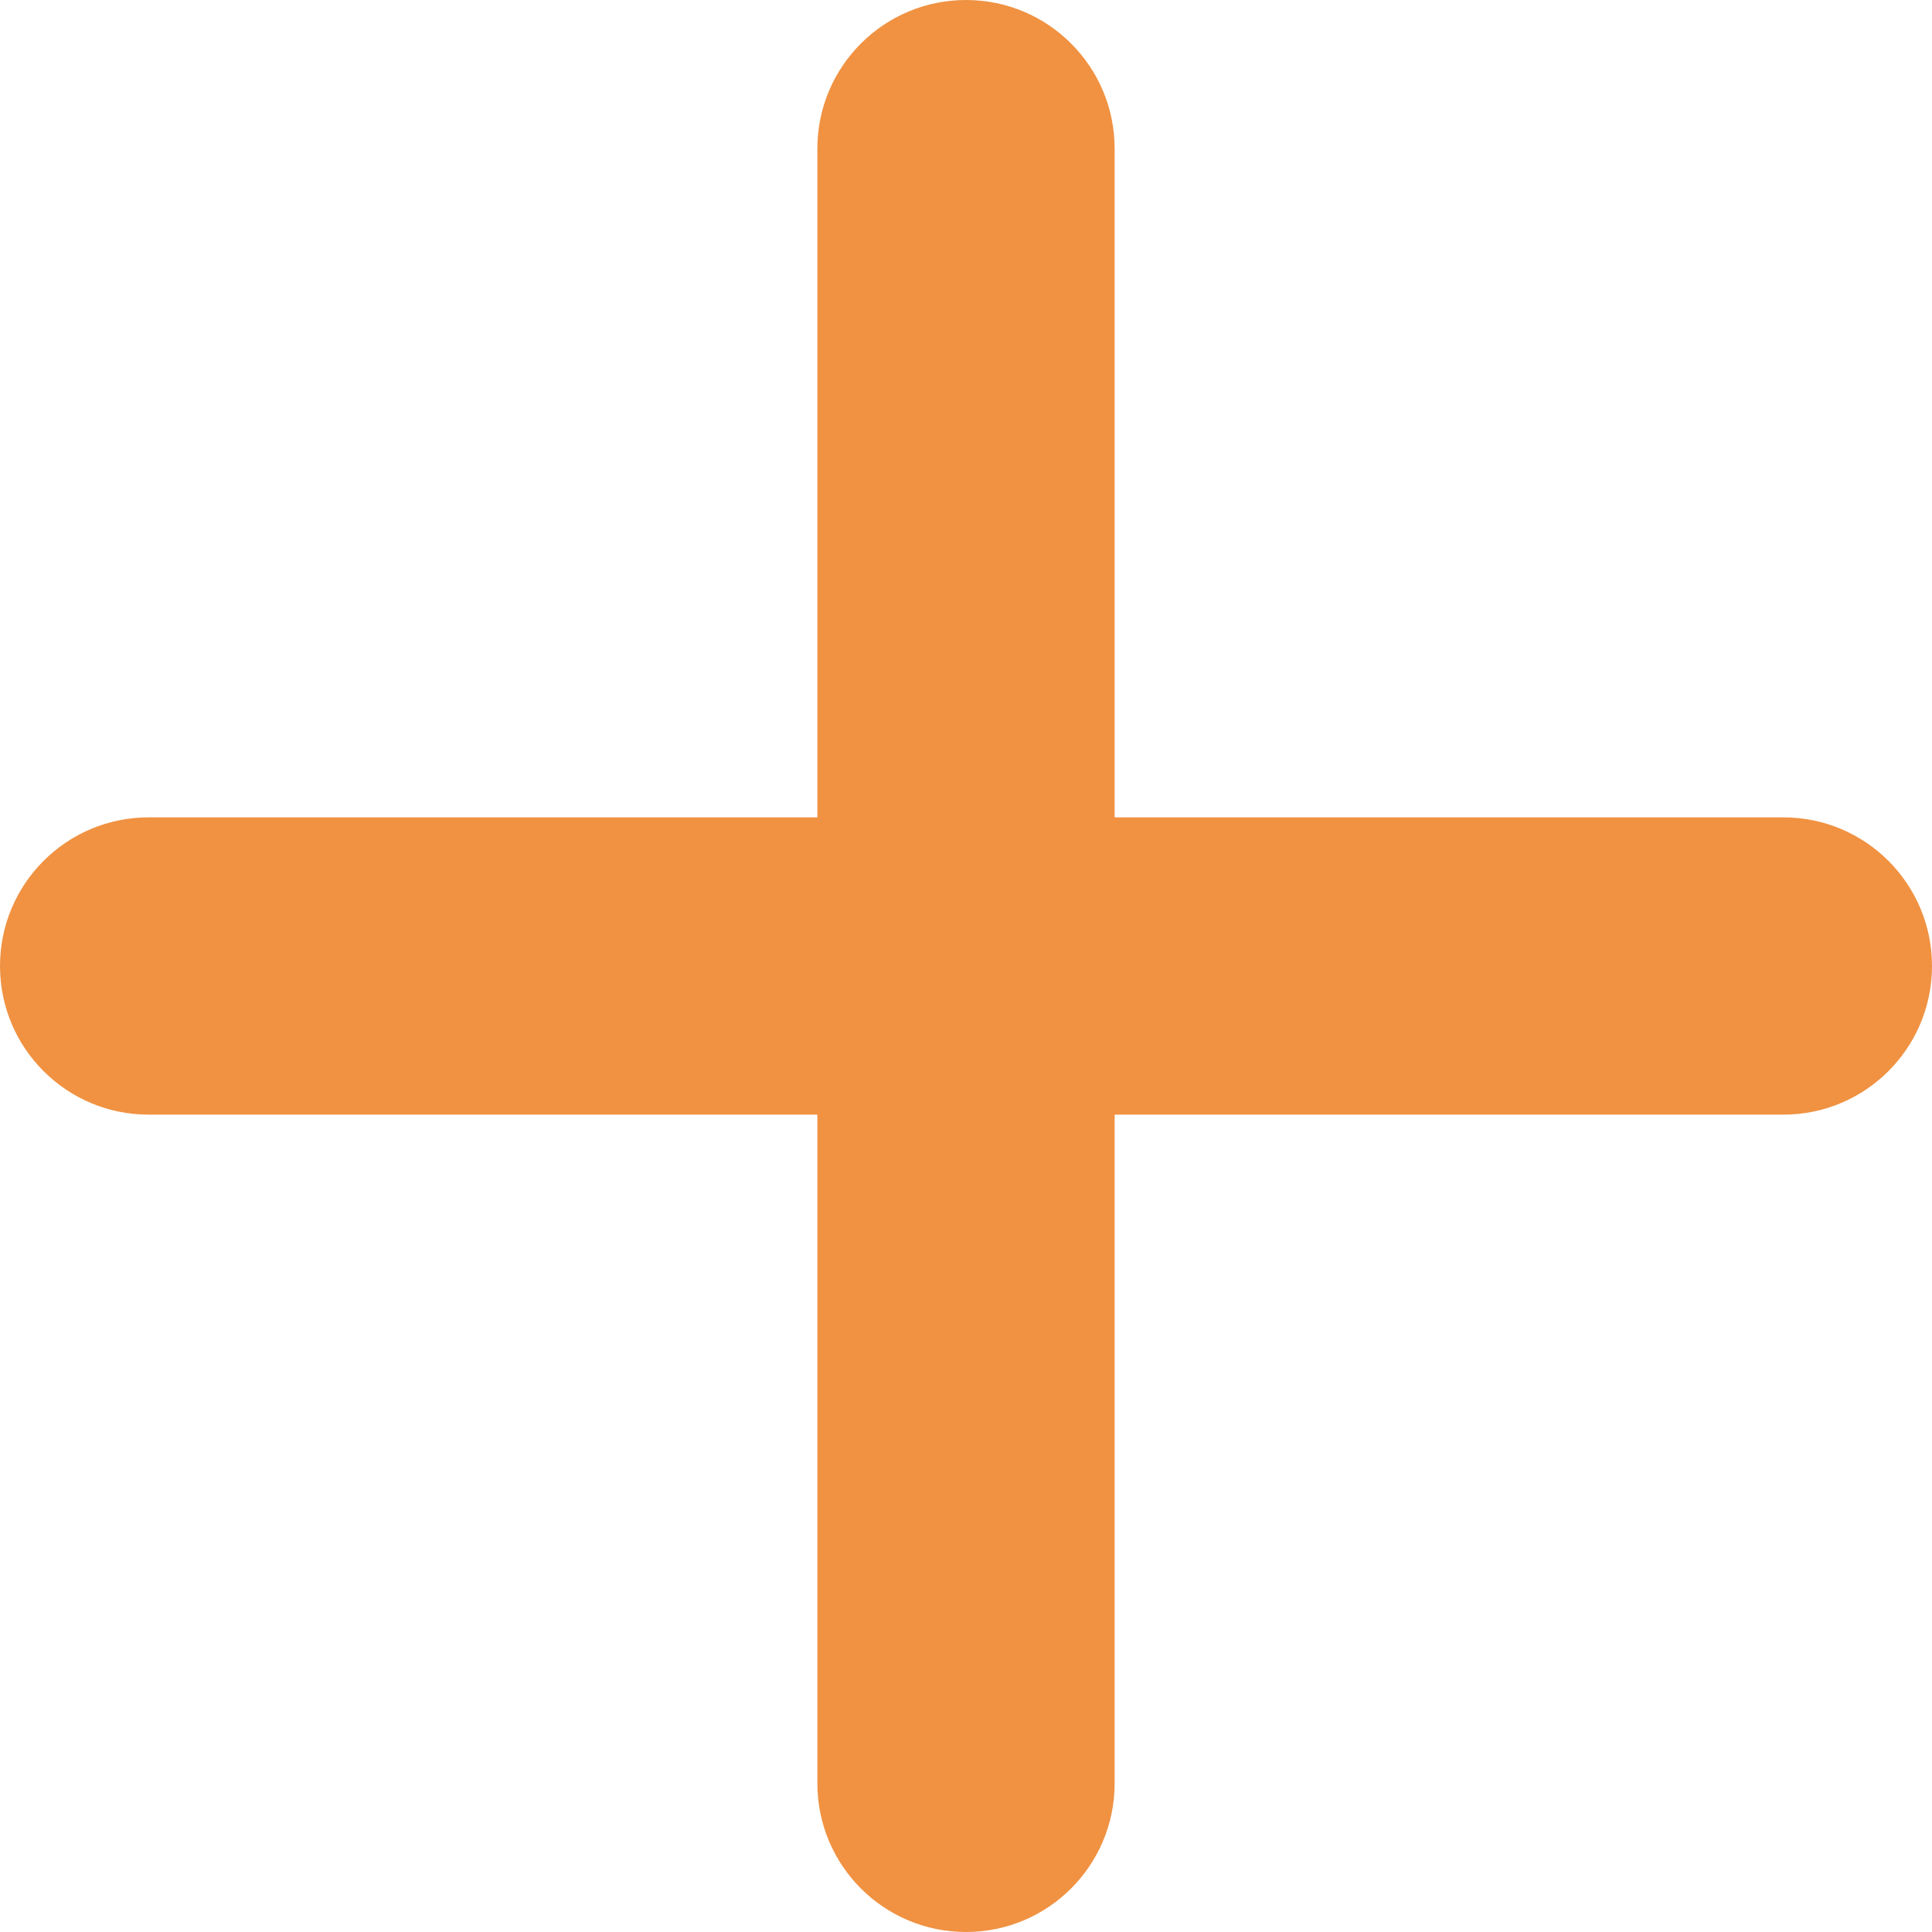
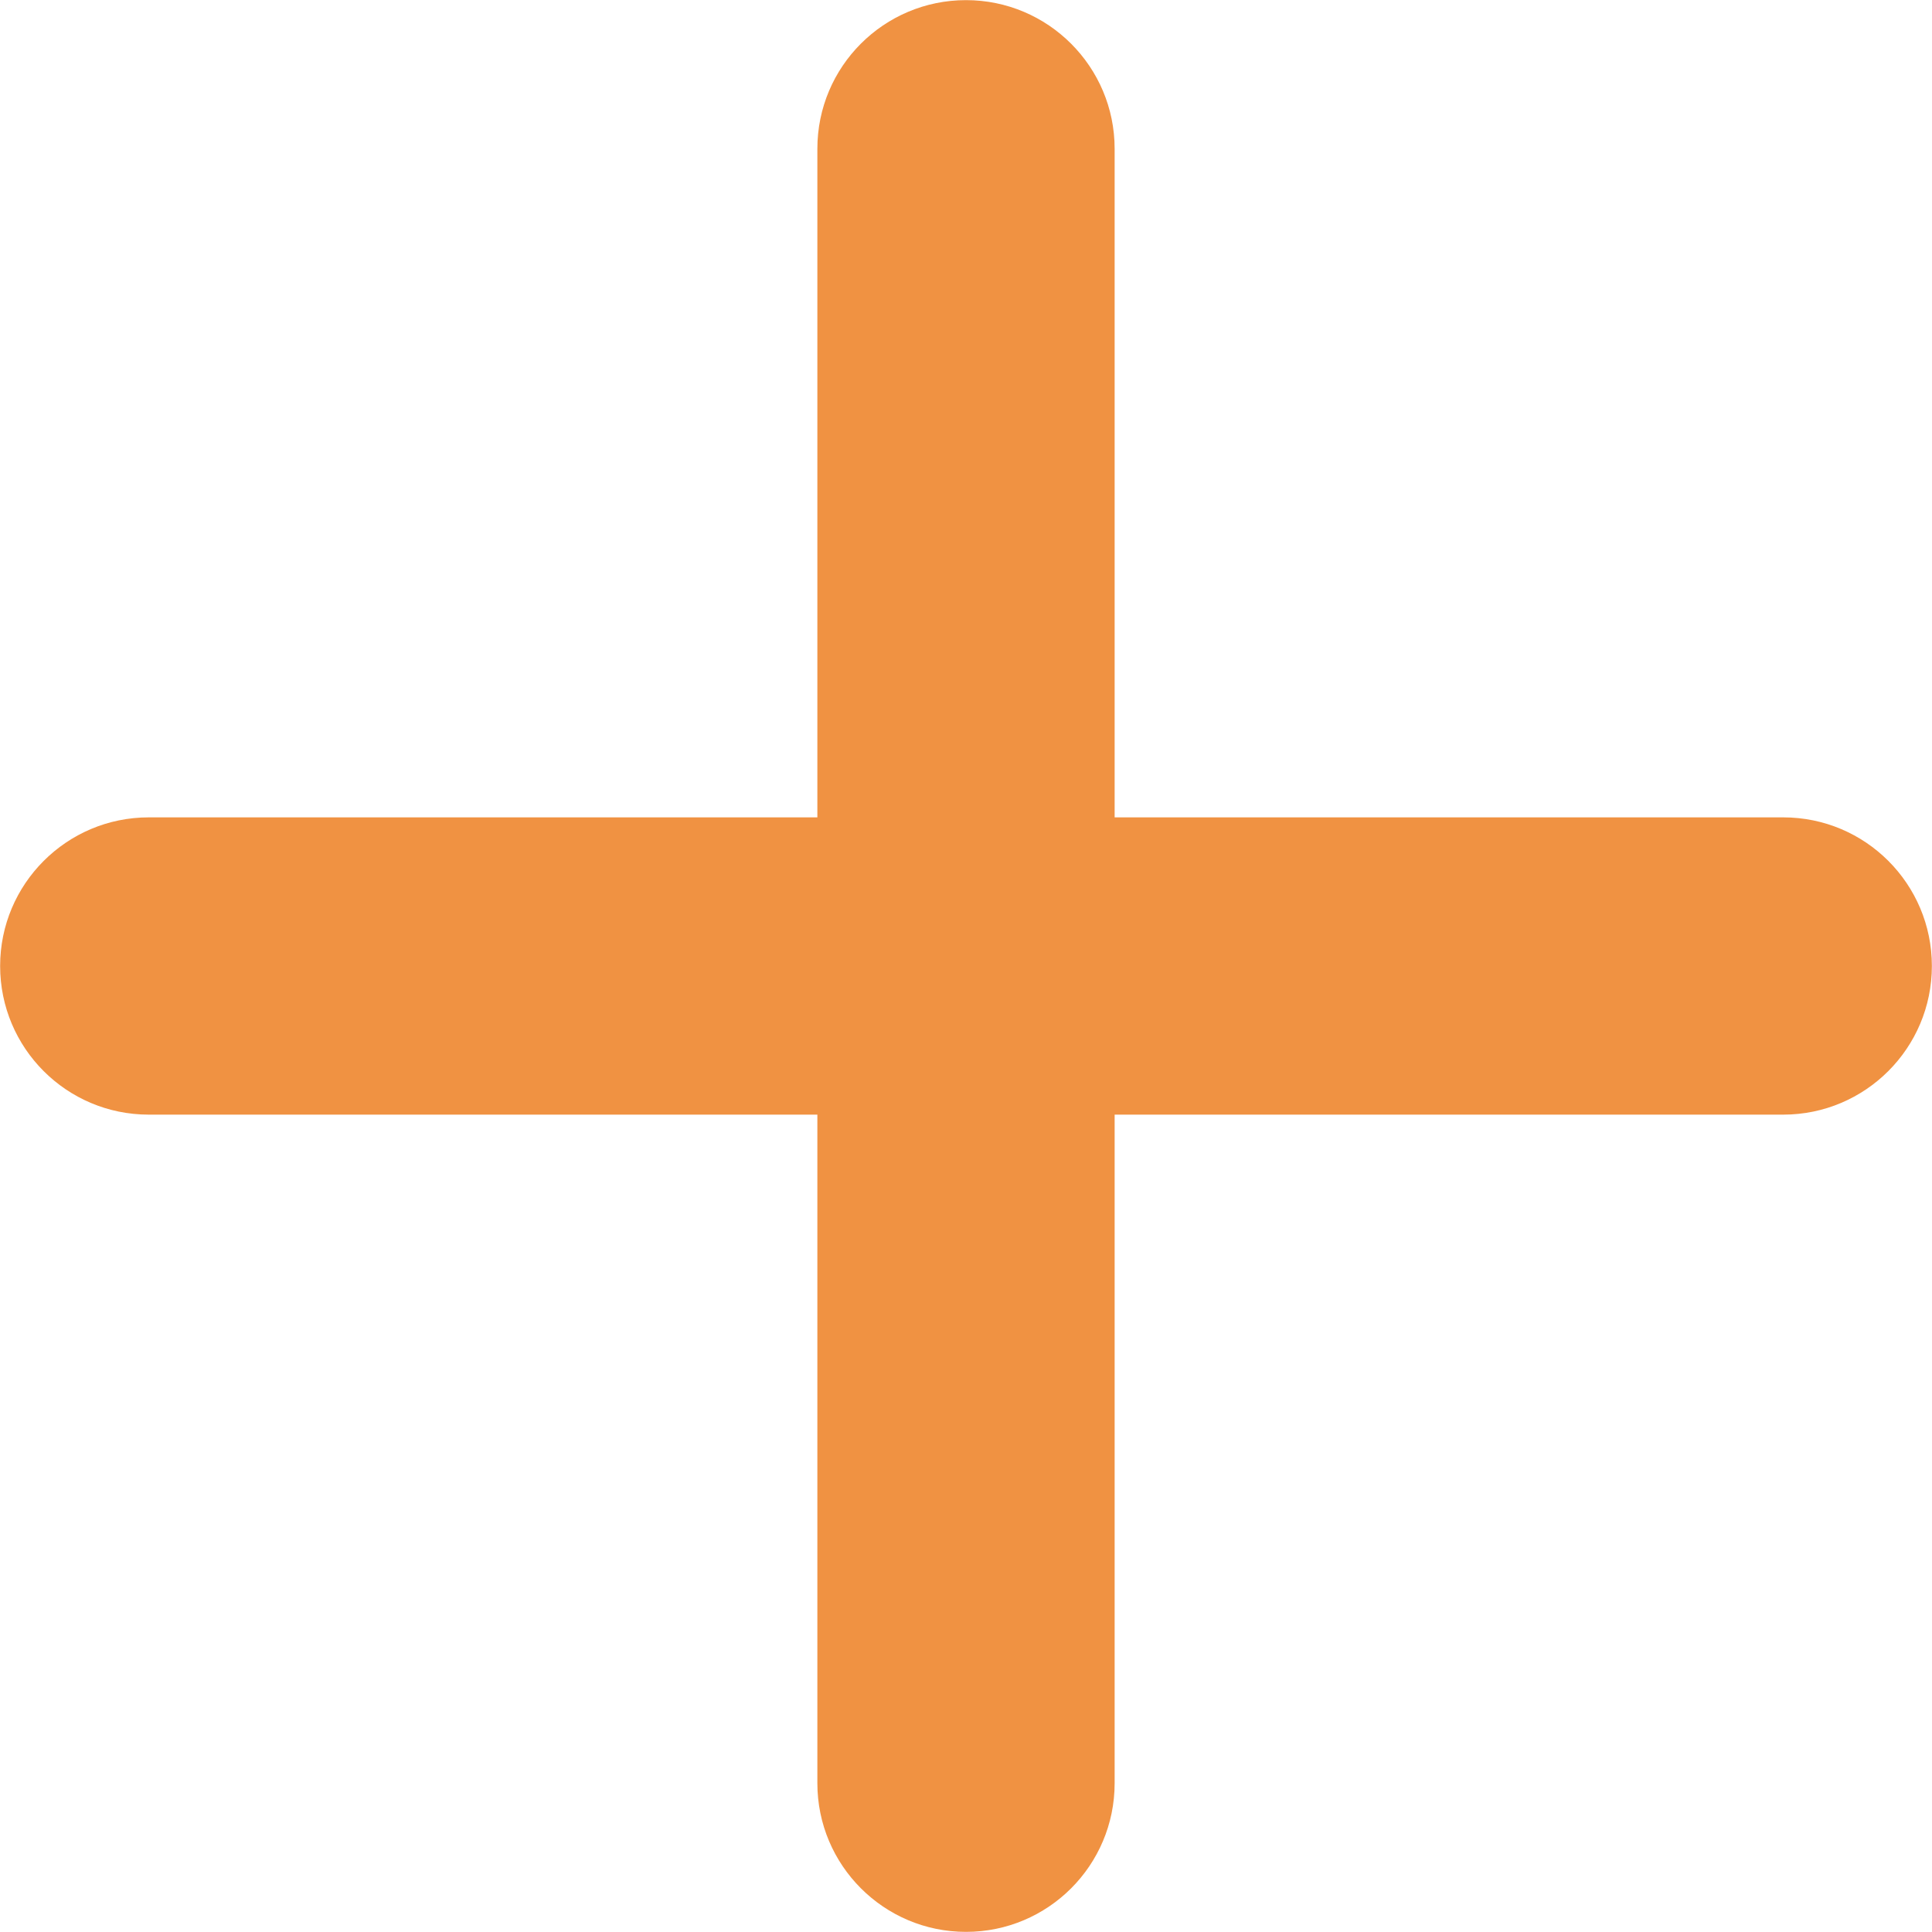
- <svg xmlns="http://www.w3.org/2000/svg" width="15px" height="15px" viewBox="0 0 15 15" version="1.1">
-   <g id="Designs" stroke="none" stroke-width="1" fill="none" fill-rule="evenodd">
-     <g id="Partners" transform="translate(-250, -550)" fill-rule="nonzero">
-       <g id="HERO">
-         <g id="HERO-Content" transform="translate(249, 161)">
-           <g id="Group-13" transform="translate(0, 219)">
-             <g id="Merchants" transform="translate(0, 162)">
-               <g id="Icon---Expand/Collapse-(source)" transform="translate(0, 7)">
-                 <rect id="Rectangle" fill-opacity="0" fill="#C51112" x="1" y="1" width="15" height="15" />
-                 <path d="M9.654,7.346 L14.846,7.346 C15.483,7.346 16,7.862 16,8.5 C16,9.138 15.483,9.654 14.846,9.654 L9.654,9.654 L9.654,14.846 C9.654,15.483 9.138,16 8.5,16 C7.862,16 7.346,15.483 7.346,14.846 L7.346,9.654 L2.154,9.654 C1.517,9.654 1,9.138 1,8.5 C1,7.862 1.517,7.346 2.154,7.346 L7.346,7.346 L7.346,2.154 C7.346,1.517 7.862,1 8.5,1 C9.138,1 9.654,1.517 9.654,2.154 L9.654,7.346 Z" id="Combined-Shape" fill="#F09242" />
-               </g>
-             </g>
-           </g>
-         </g>
-       </g>
-     </g>
+ <svg xmlns="http://www.w3.org/2000/svg" height="15" viewBox="0 0 15 15" width="15">
+   <g fill="none" transform="translate(-1 -1)">
+     <path d="m1 1h15v15h-15z" fill="none" />
+     <path d="m9.654 7.346h5.191c.638 0 1.154.517 1.154 1.154s-.517 1.154-1.154 1.154h-5.191v5.191c0 .638-.517 1.154-1.154 1.154s-1.154-.517-1.154-1.154v-5.191h-5.191c-.638 0-1.154-.517-1.154-1.154s.517-1.154 1.154-1.154h5.191v-5.191c0-.638.517-1.154 1.154-1.154s1.154.517 1.154 1.154z" fill="#f09242" />
  </g>
</svg>
